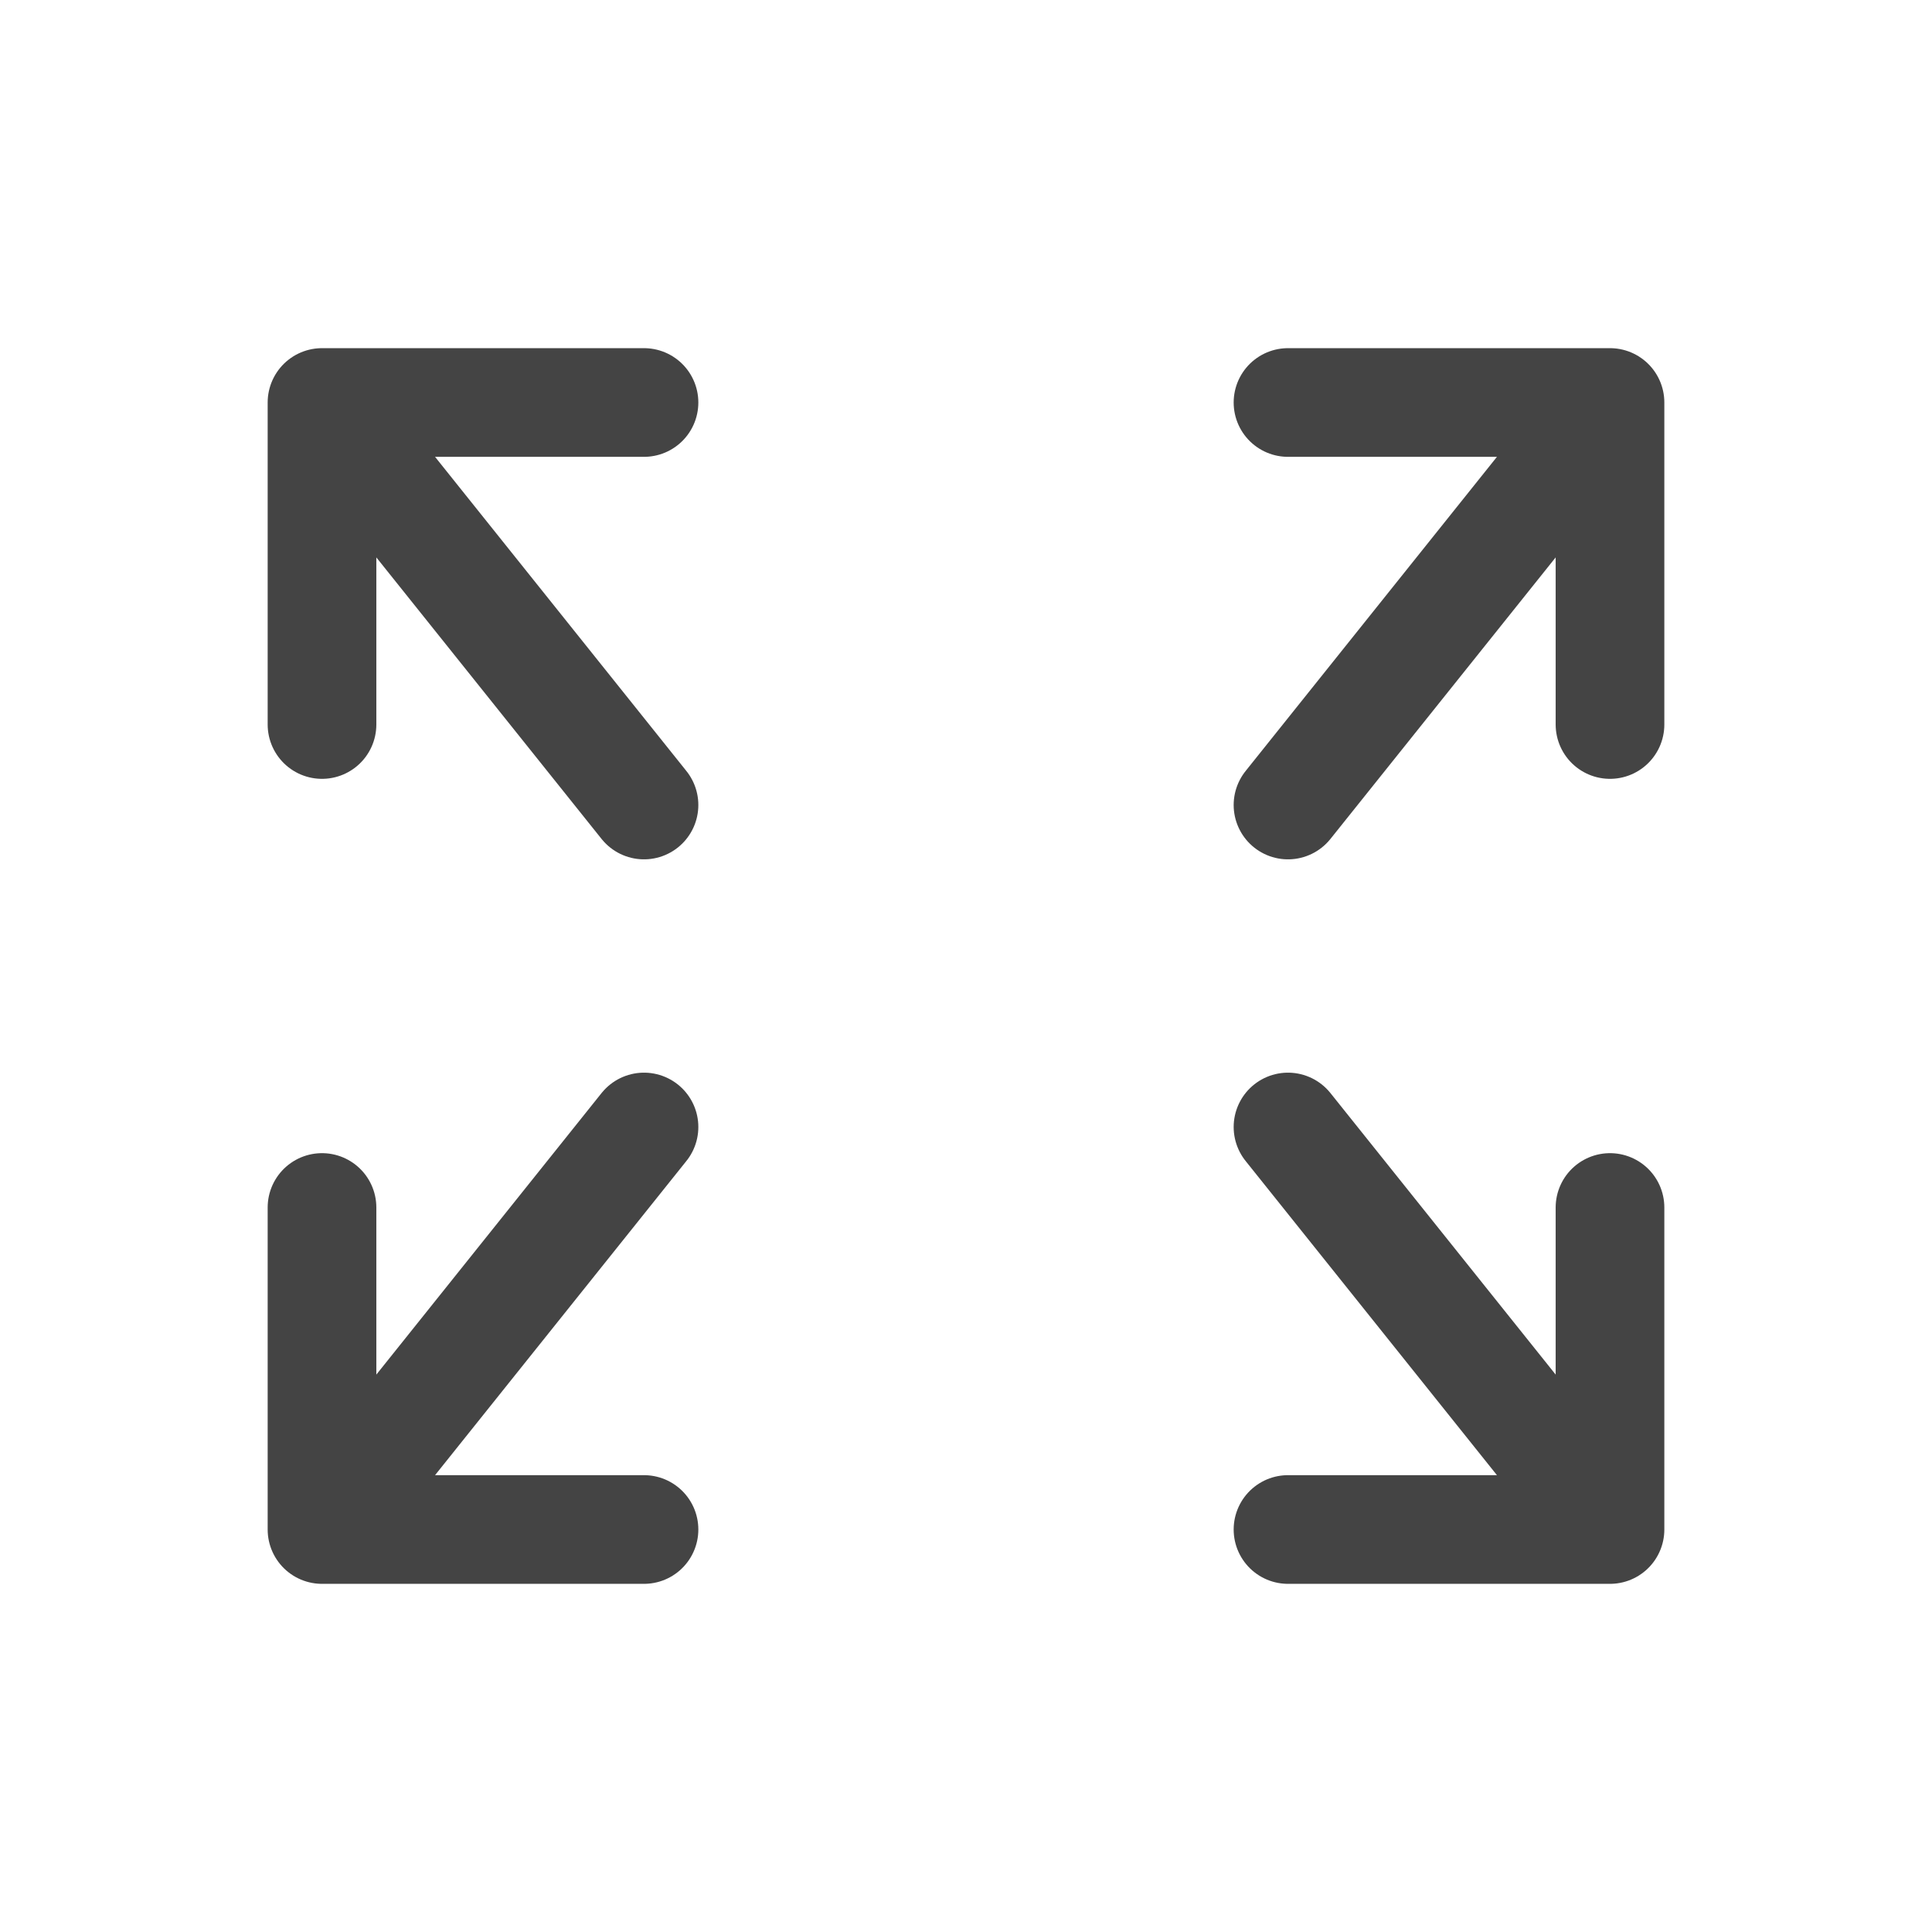
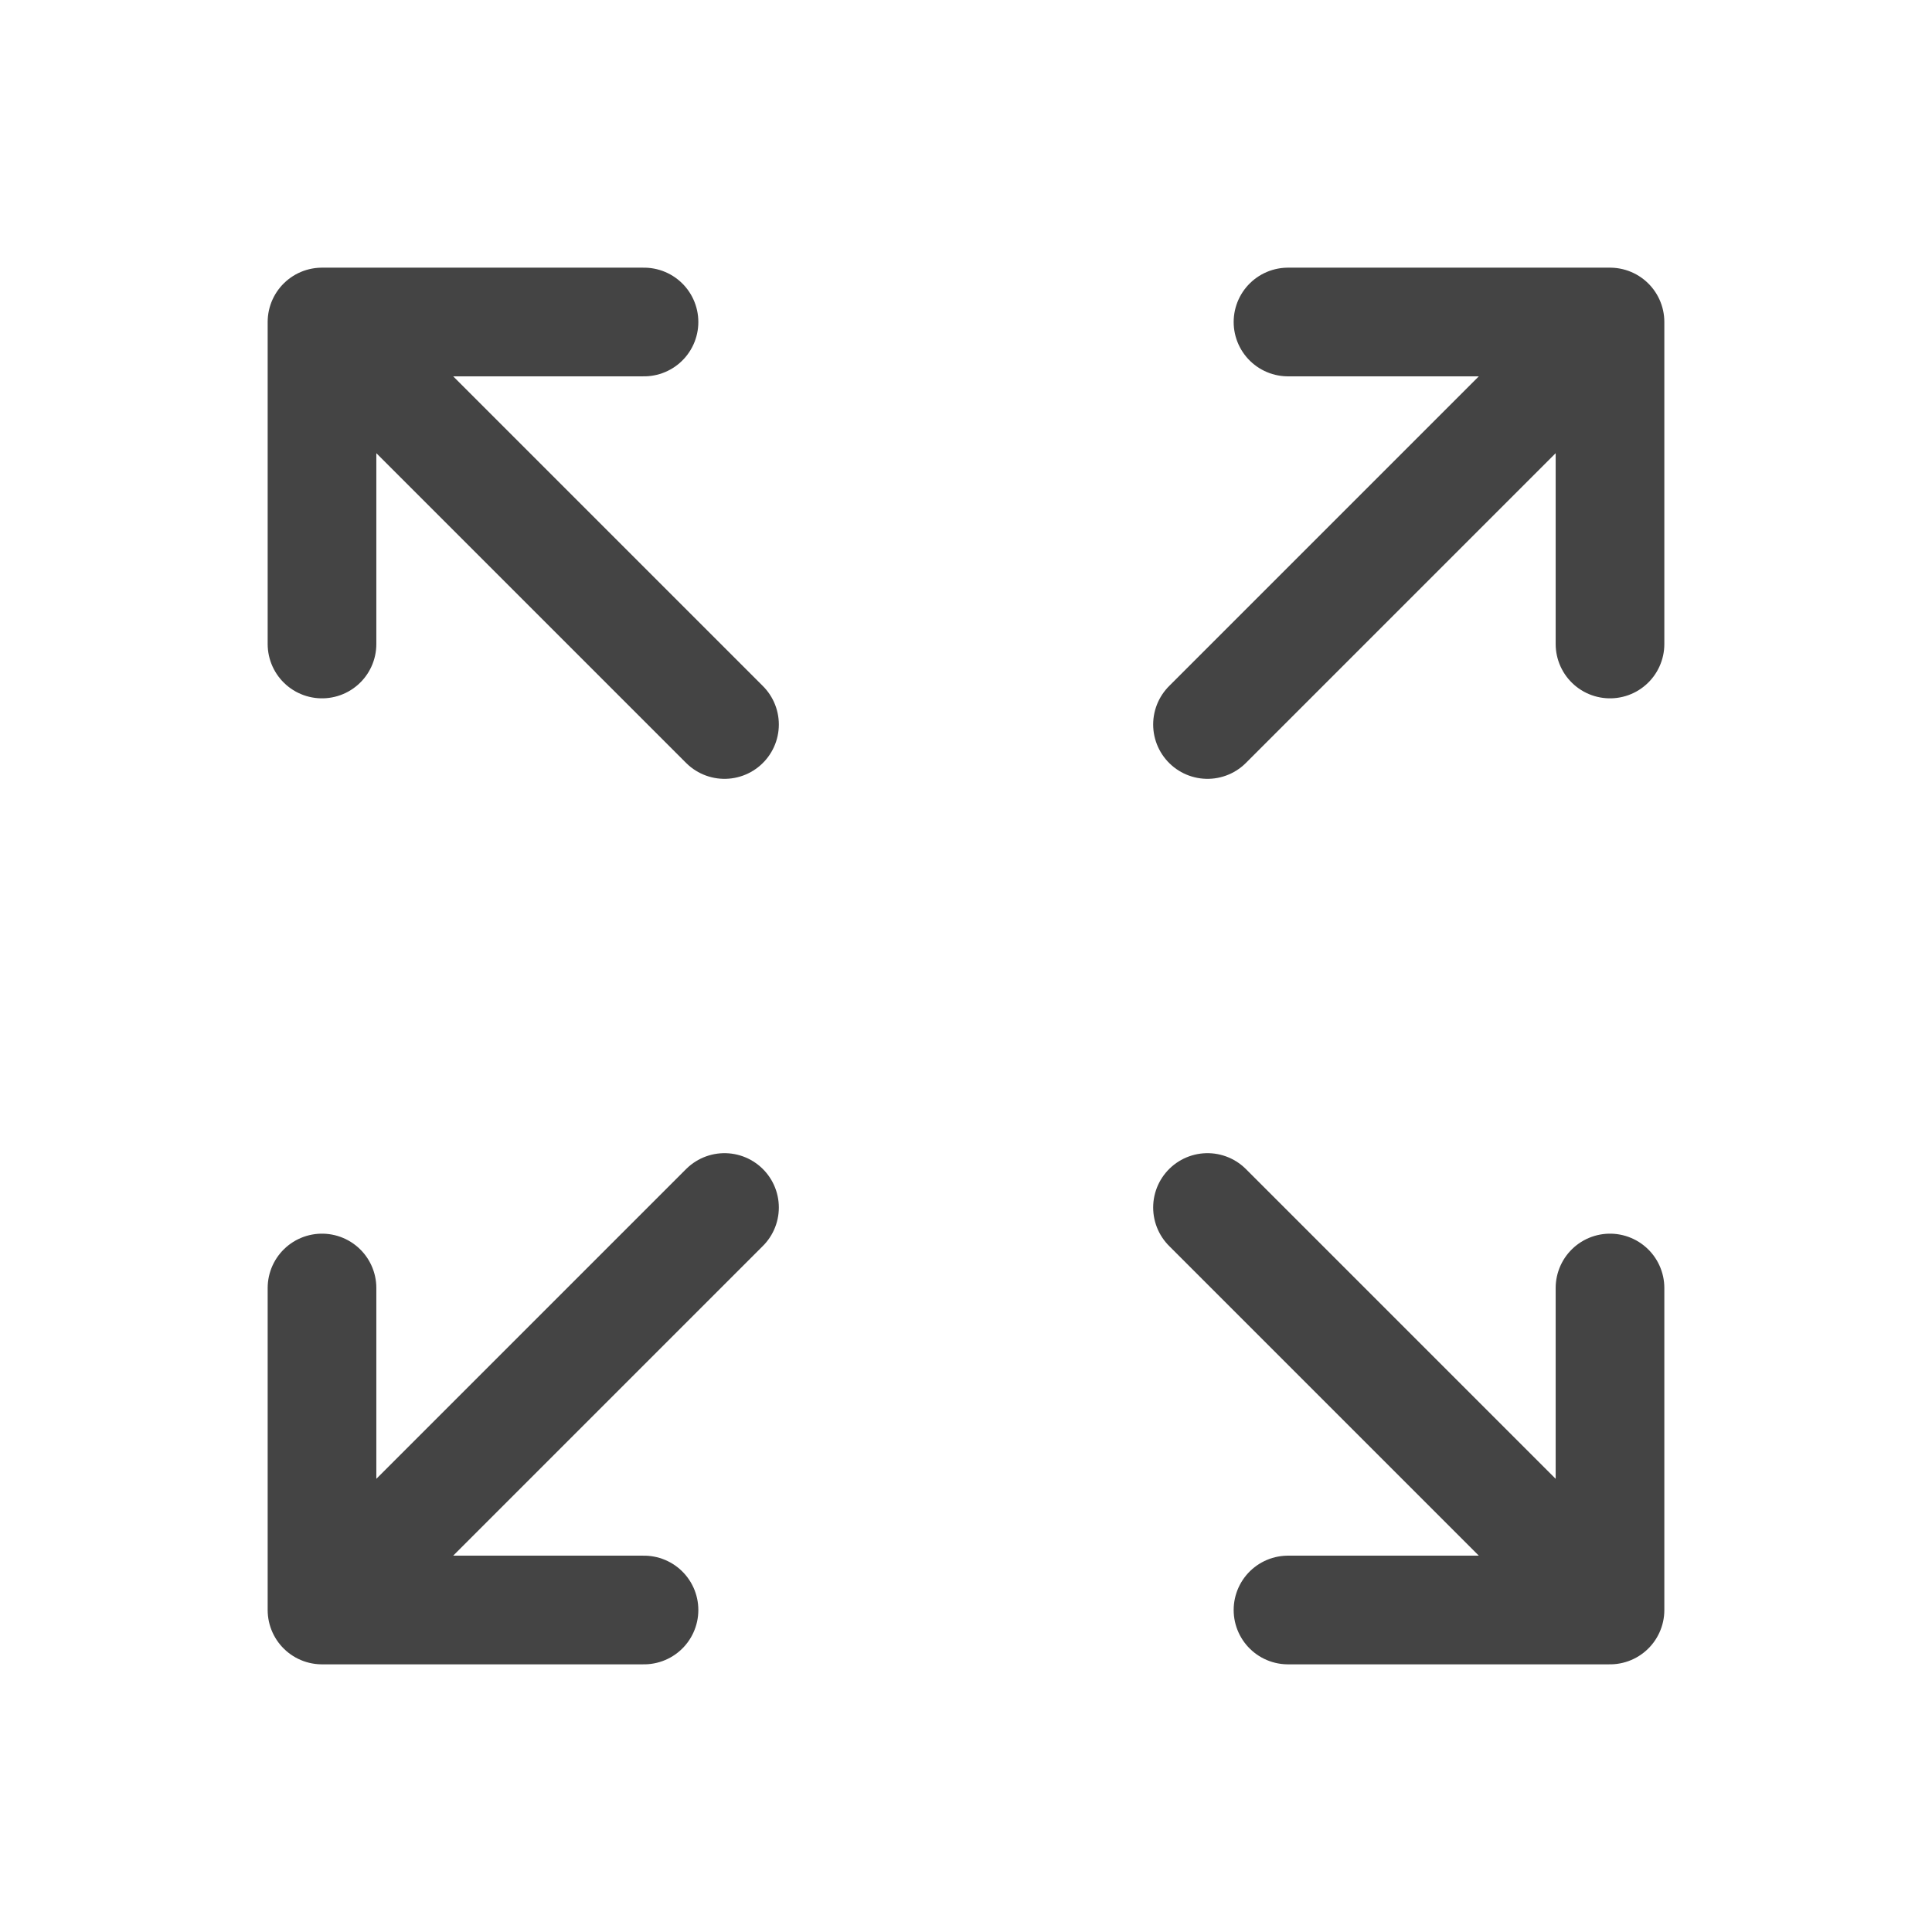
<svg xmlns="http://www.w3.org/2000/svg" width="384" height="384" viewBox="0 0 24 24">
  <g fill="none" stroke="#444444" stroke-width="1.35" stroke-linecap="round" stroke-linejoin="round">
-     <path d="m8 10-4-5M4 9V5h4m8 5 4-5M16 5h4v4M8 14l-4 5m0-4v4h4m8-5 4 5m-4 0h4v-4" />
+     <path d="M9 9 4 4M4 8V4h4M15 9l5-5M16 4h4v4M9 15l-5 5M4 16v4h4M15 15l5 5M16 20h4v-4" />
  </g>
</svg>
